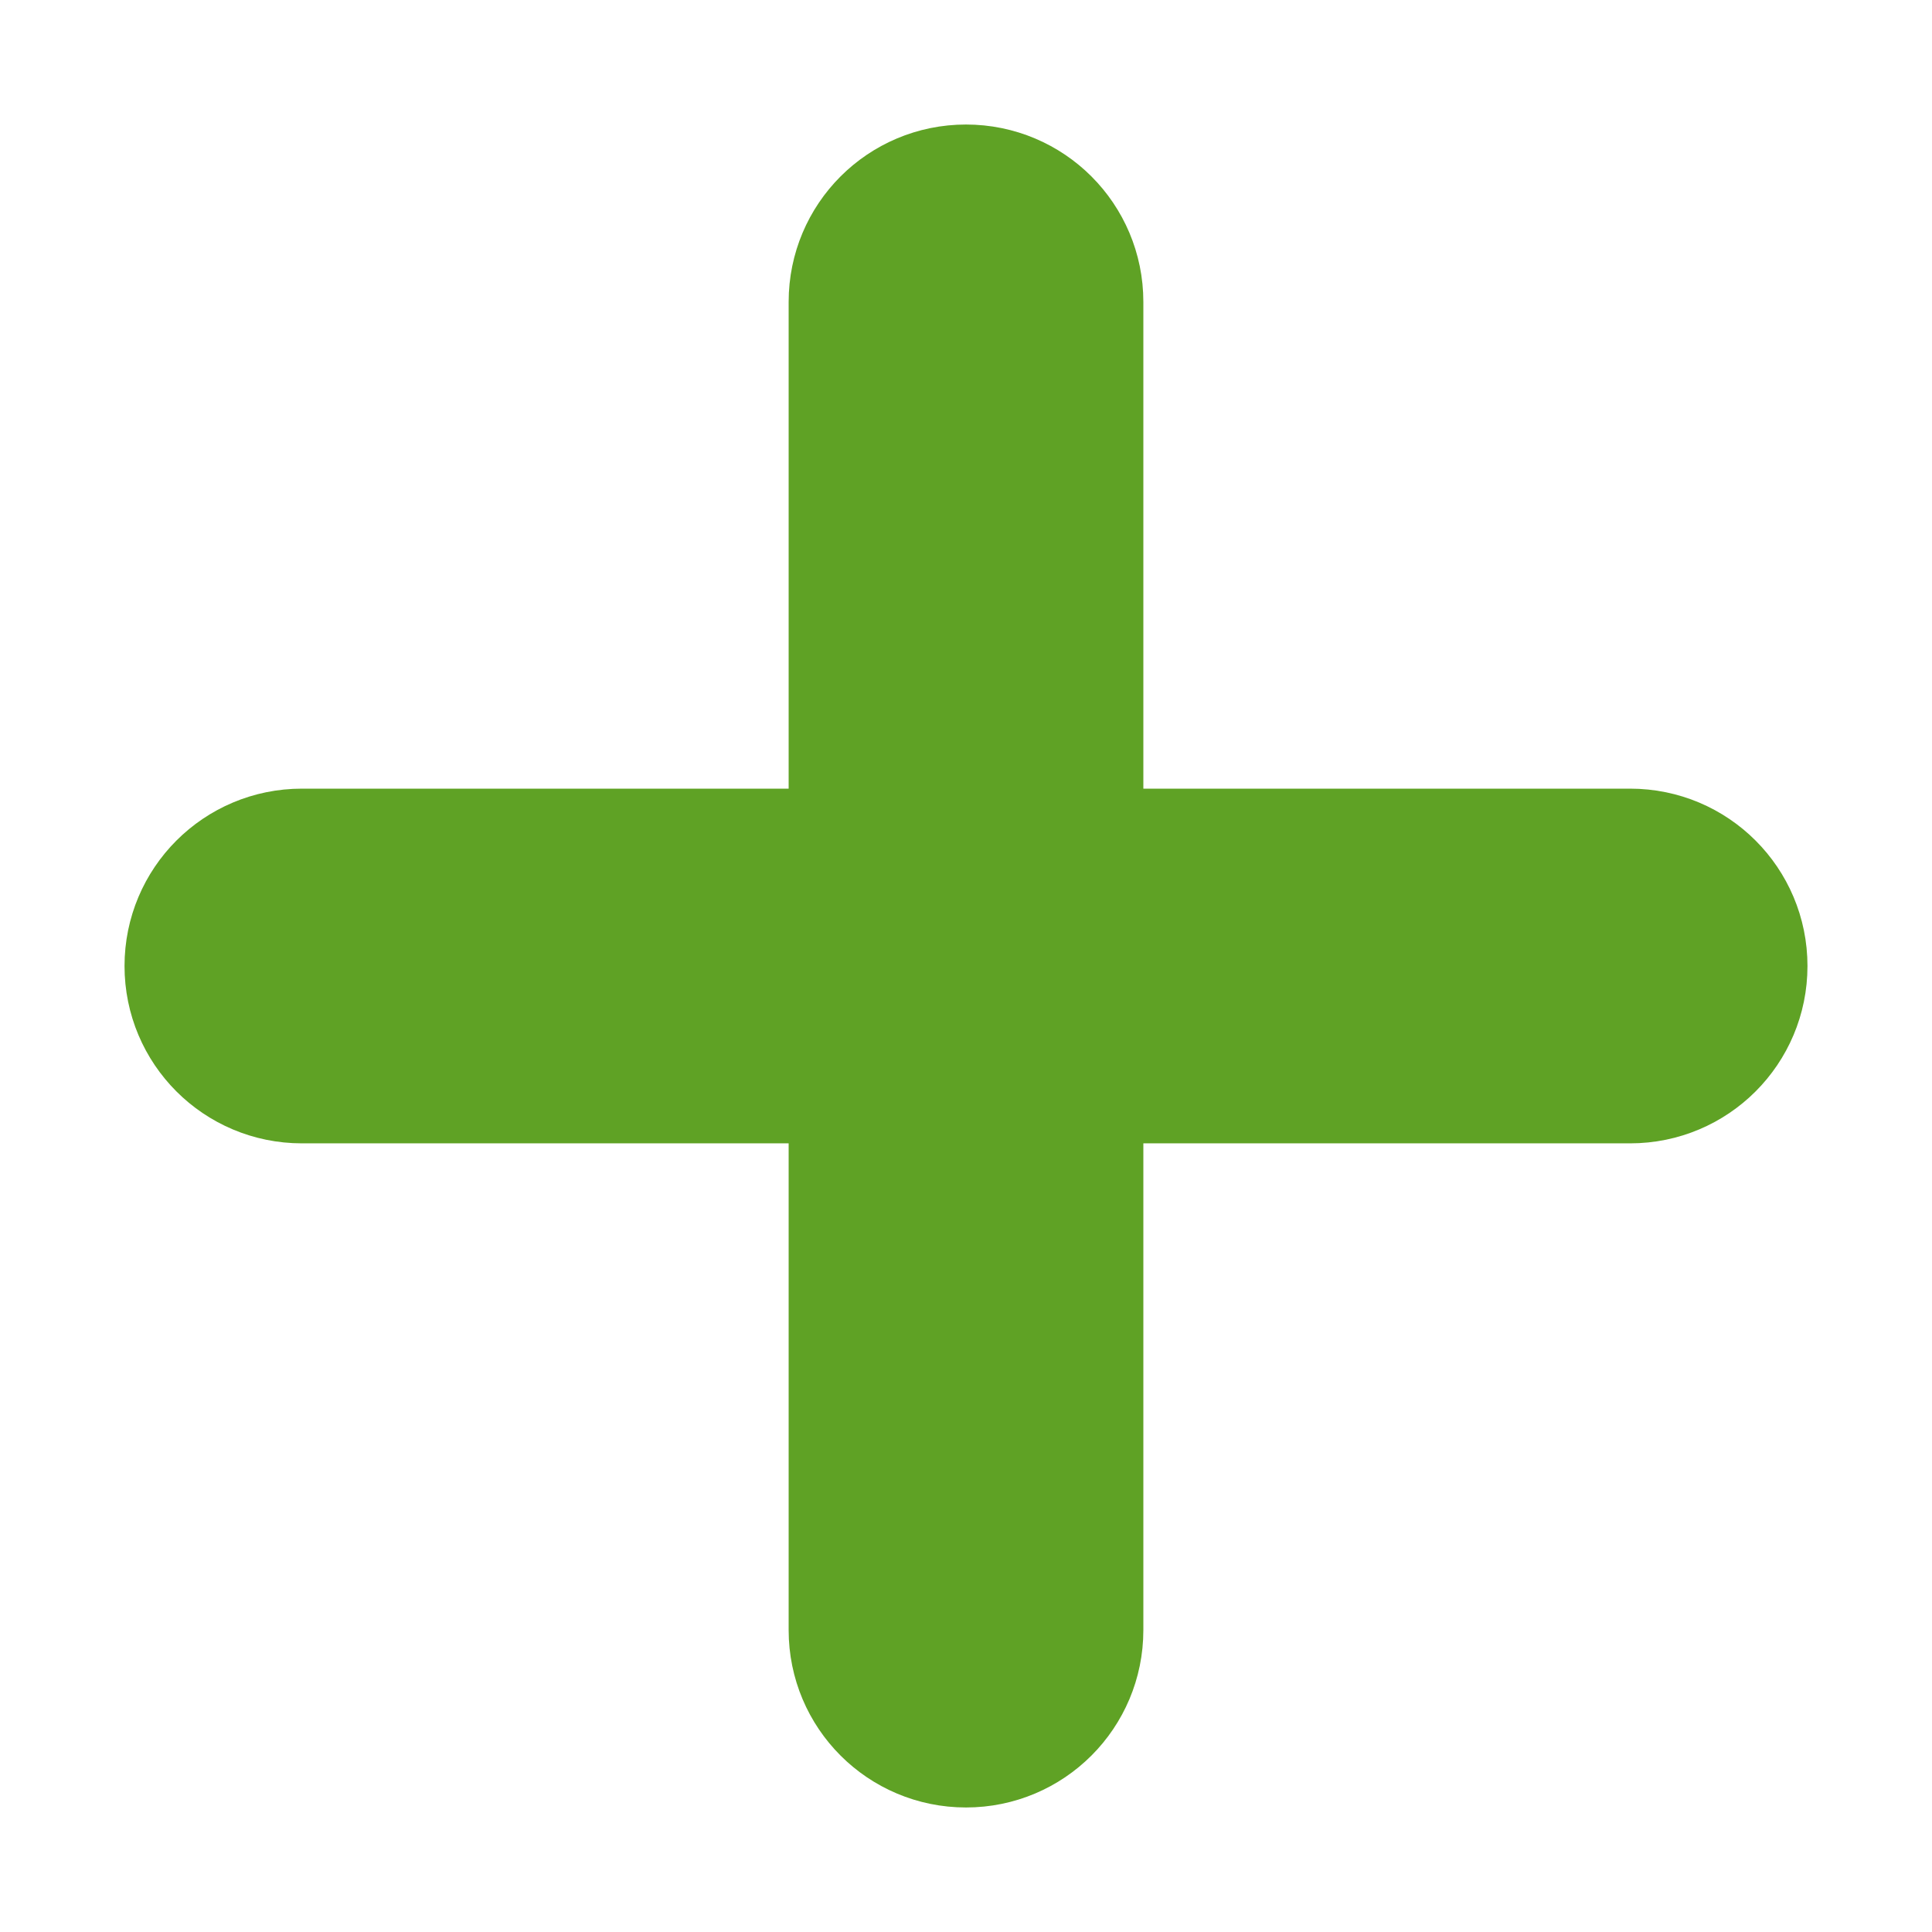
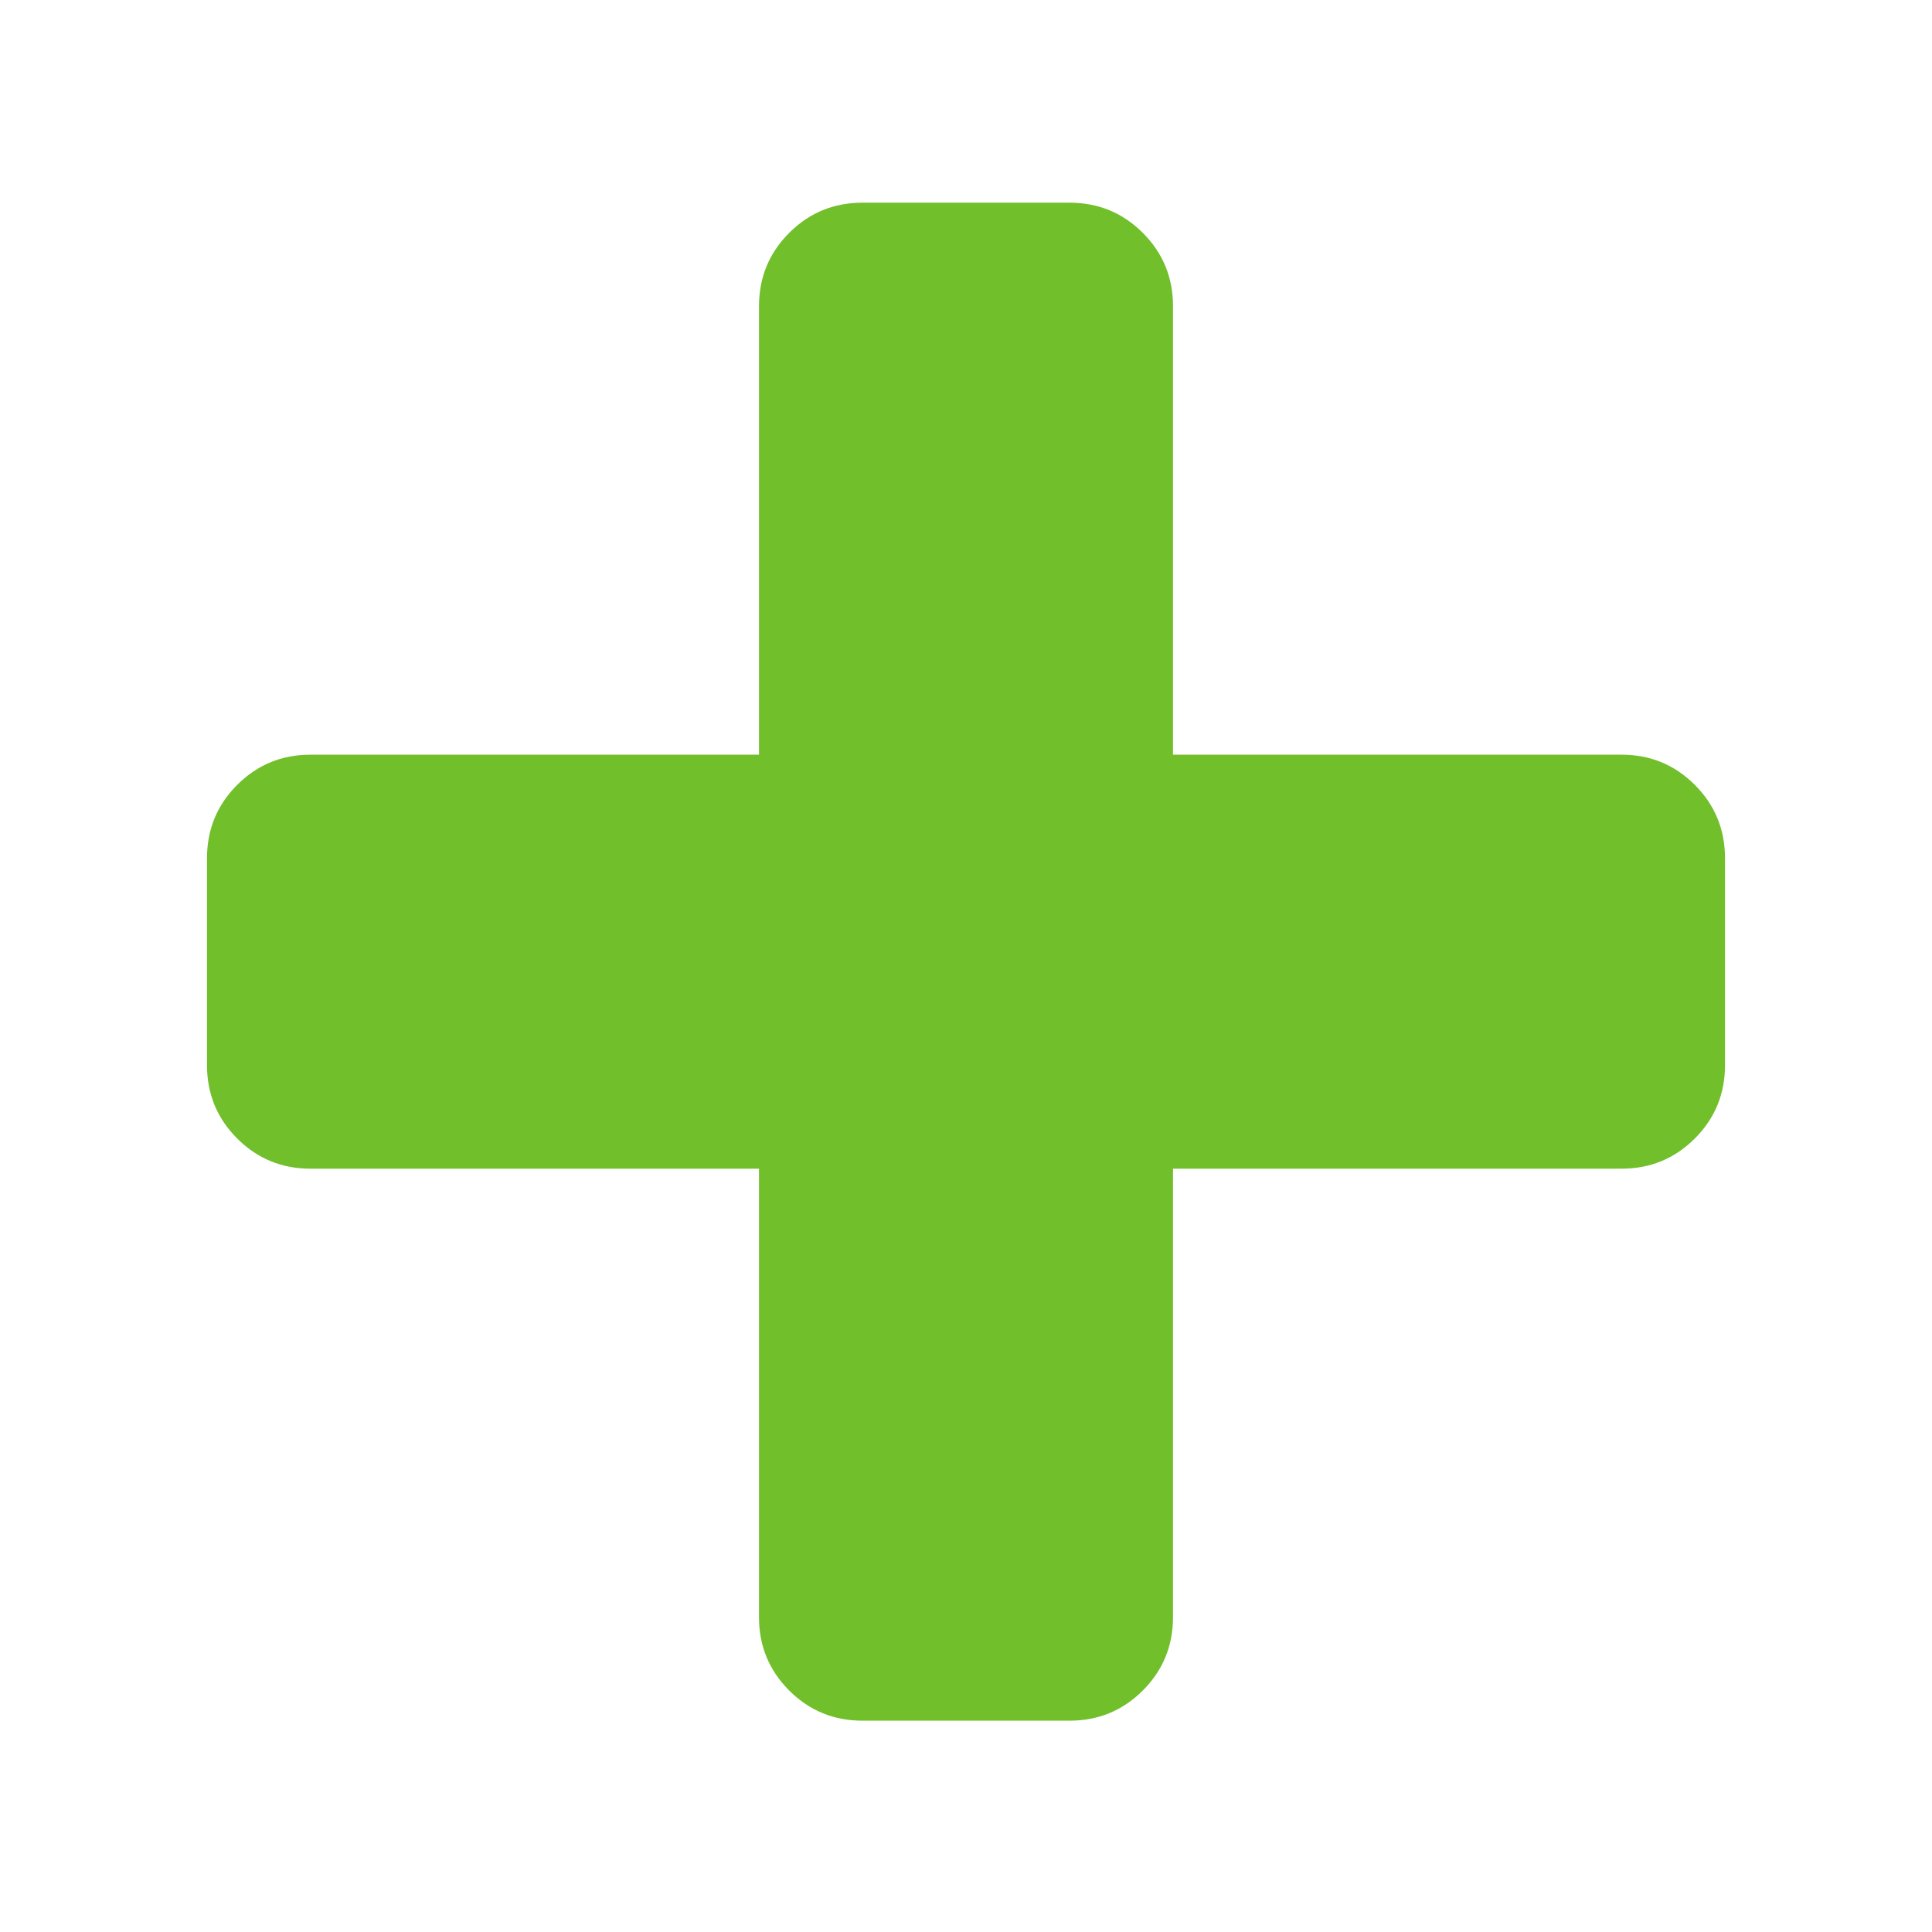
- <svg xmlns="http://www.w3.org/2000/svg" width="13" height="13" viewBox="0 0 448 512">
-   <path fill="#5fa225" stroke="#5fa225" stroke-width="30" d="M256 80c0-17.7-14.3-32-32-32s-32 14.3-32 32l0 144L48 224c-17.7 0-32 14.3-32 32s14.3 32 32 32l144 0 0 144c0 17.7 14.3 32 32 32s32-14.3 32-32l0-144 144 0c17.7 0 32-14.3 32-32s-14.3-32-32-32l-144 0 0-144z" />
+ <svg xmlns="http://www.w3.org/2000/svg" width="13" height="13" viewBox="0 0 1792 1792">
+   <path fill="#70bf2b" d="M1600 796v192q0 40-28 68t-68 28h-416v416q0 40-28 68t-68 28h-192q-40 0-68-28t-28-68v-416h-416q-40 0-68-28t-28-68v-192q0-40 28-68t68-28h416v-416q0-40 28-68t68-28h192q40 0 68 28t28 68v416h416q40 0 68 28t28 68z" />
</svg>
